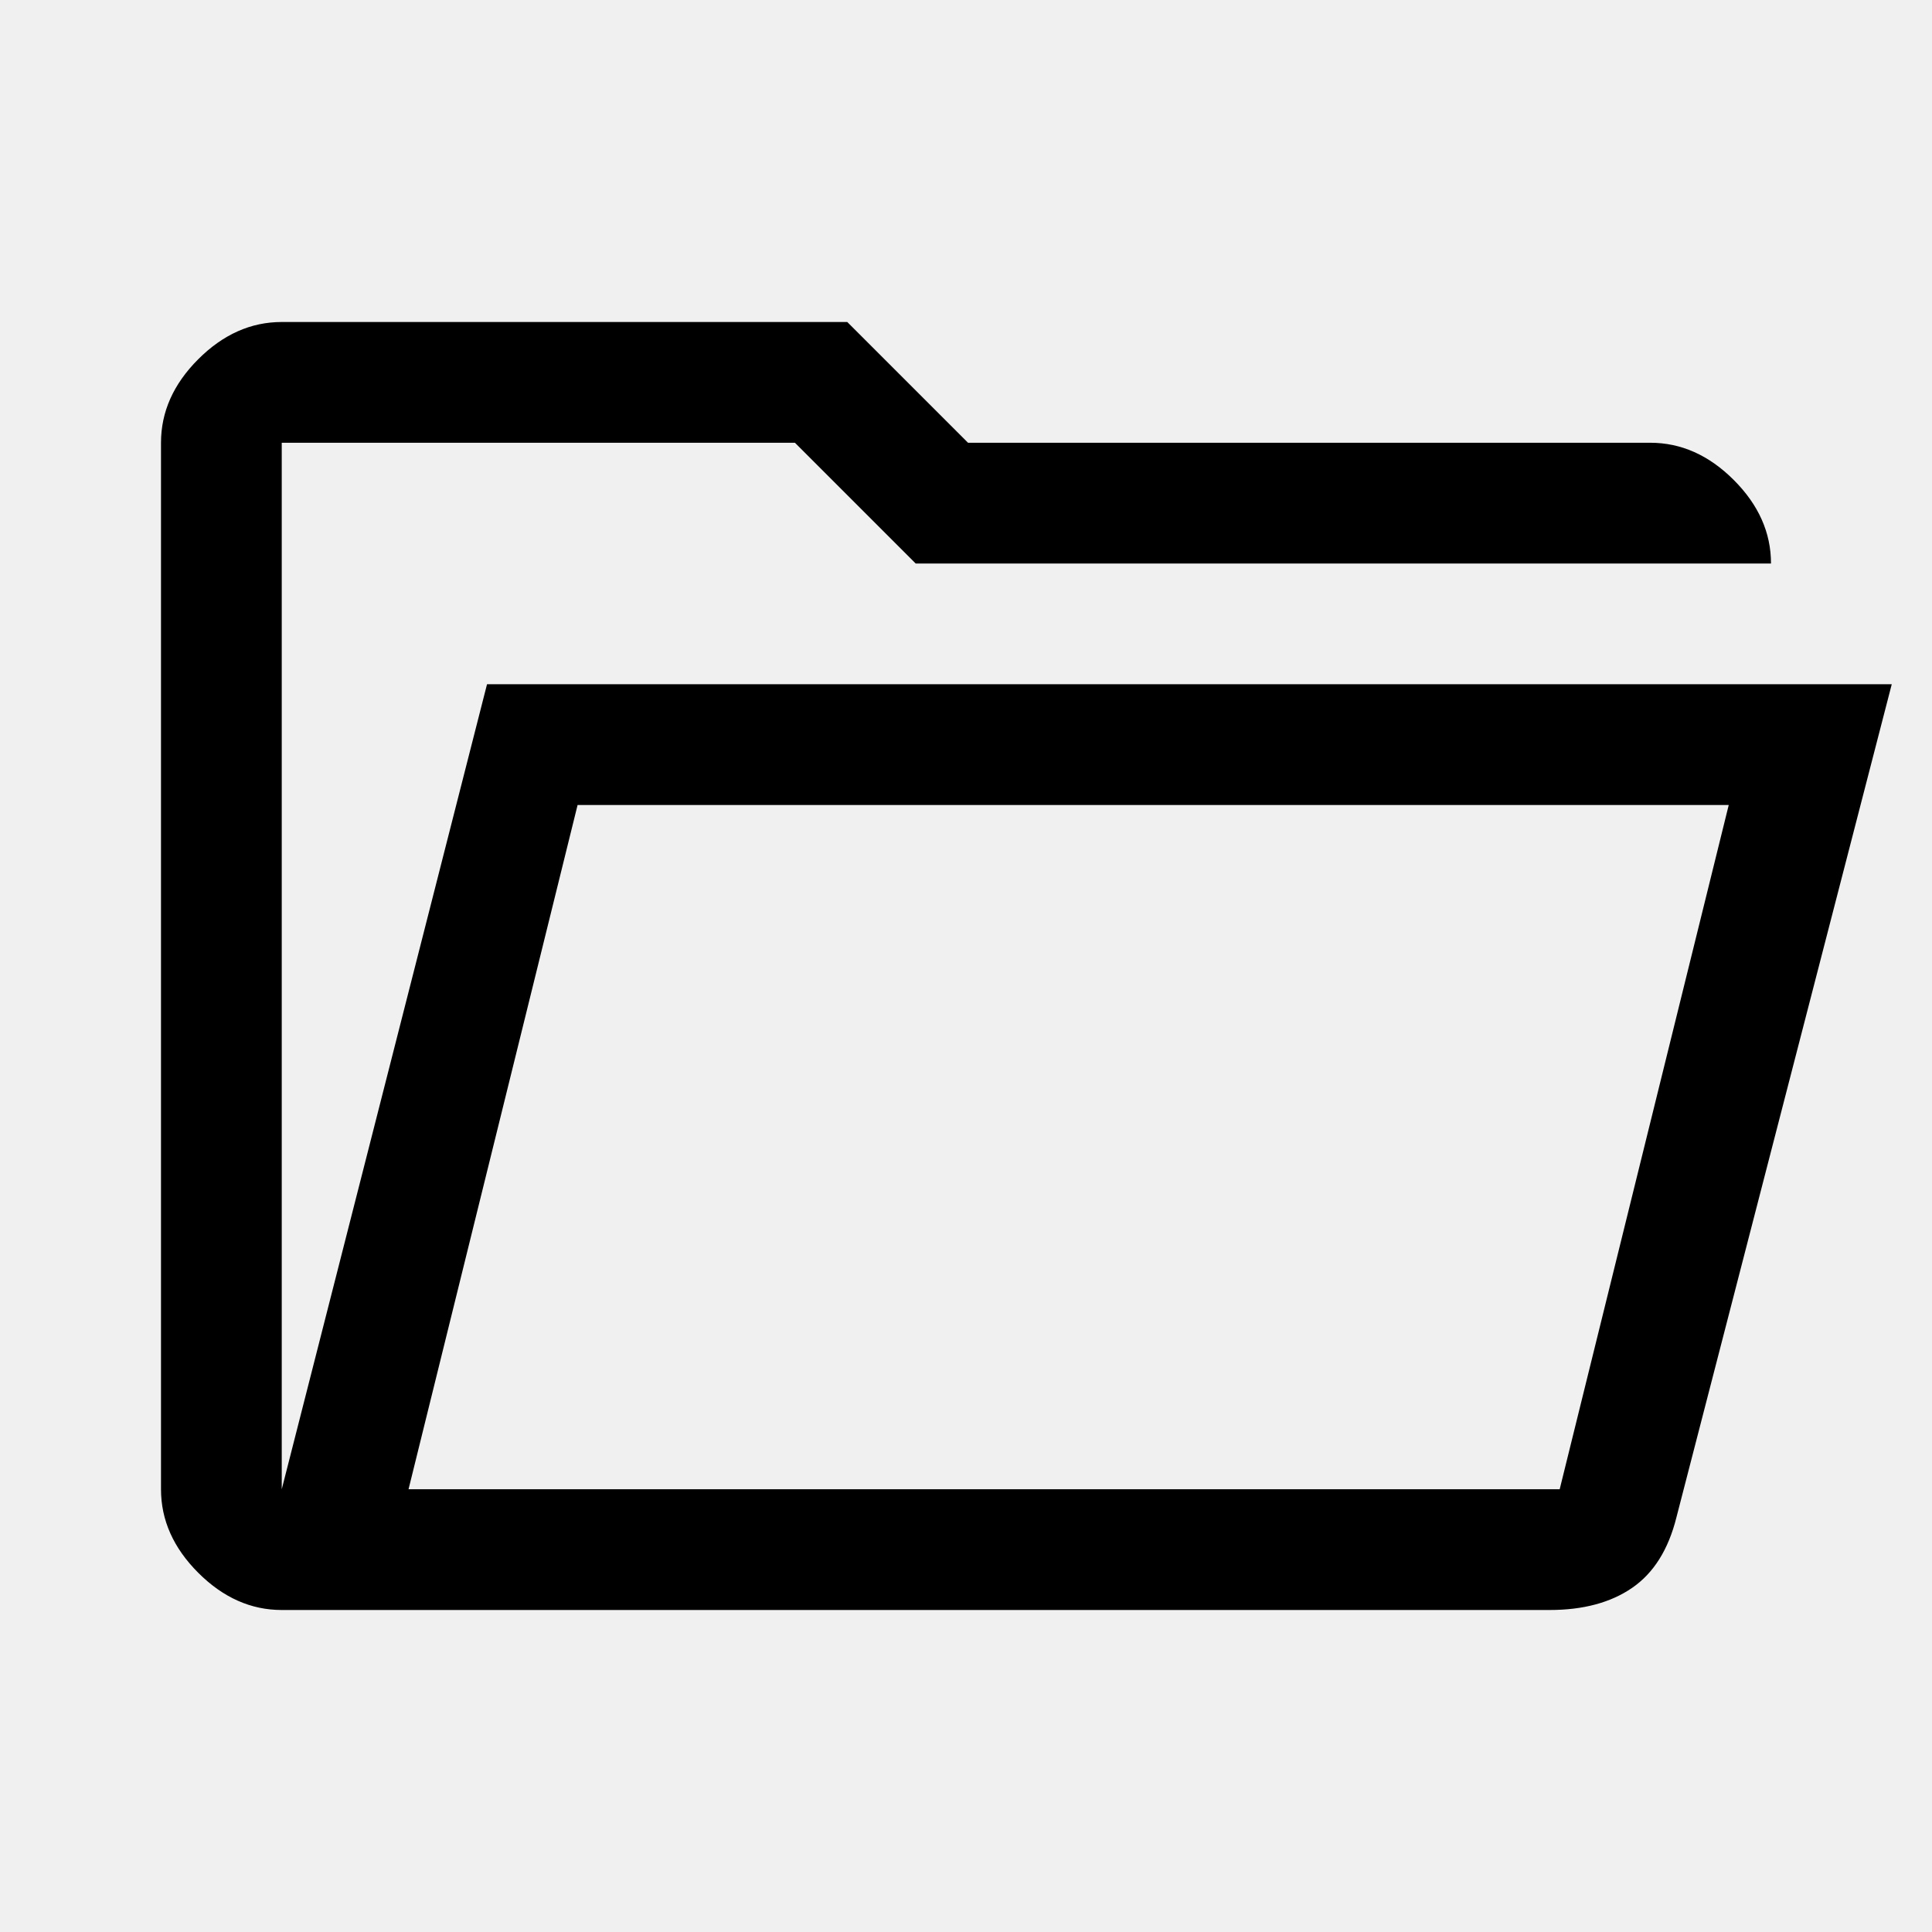
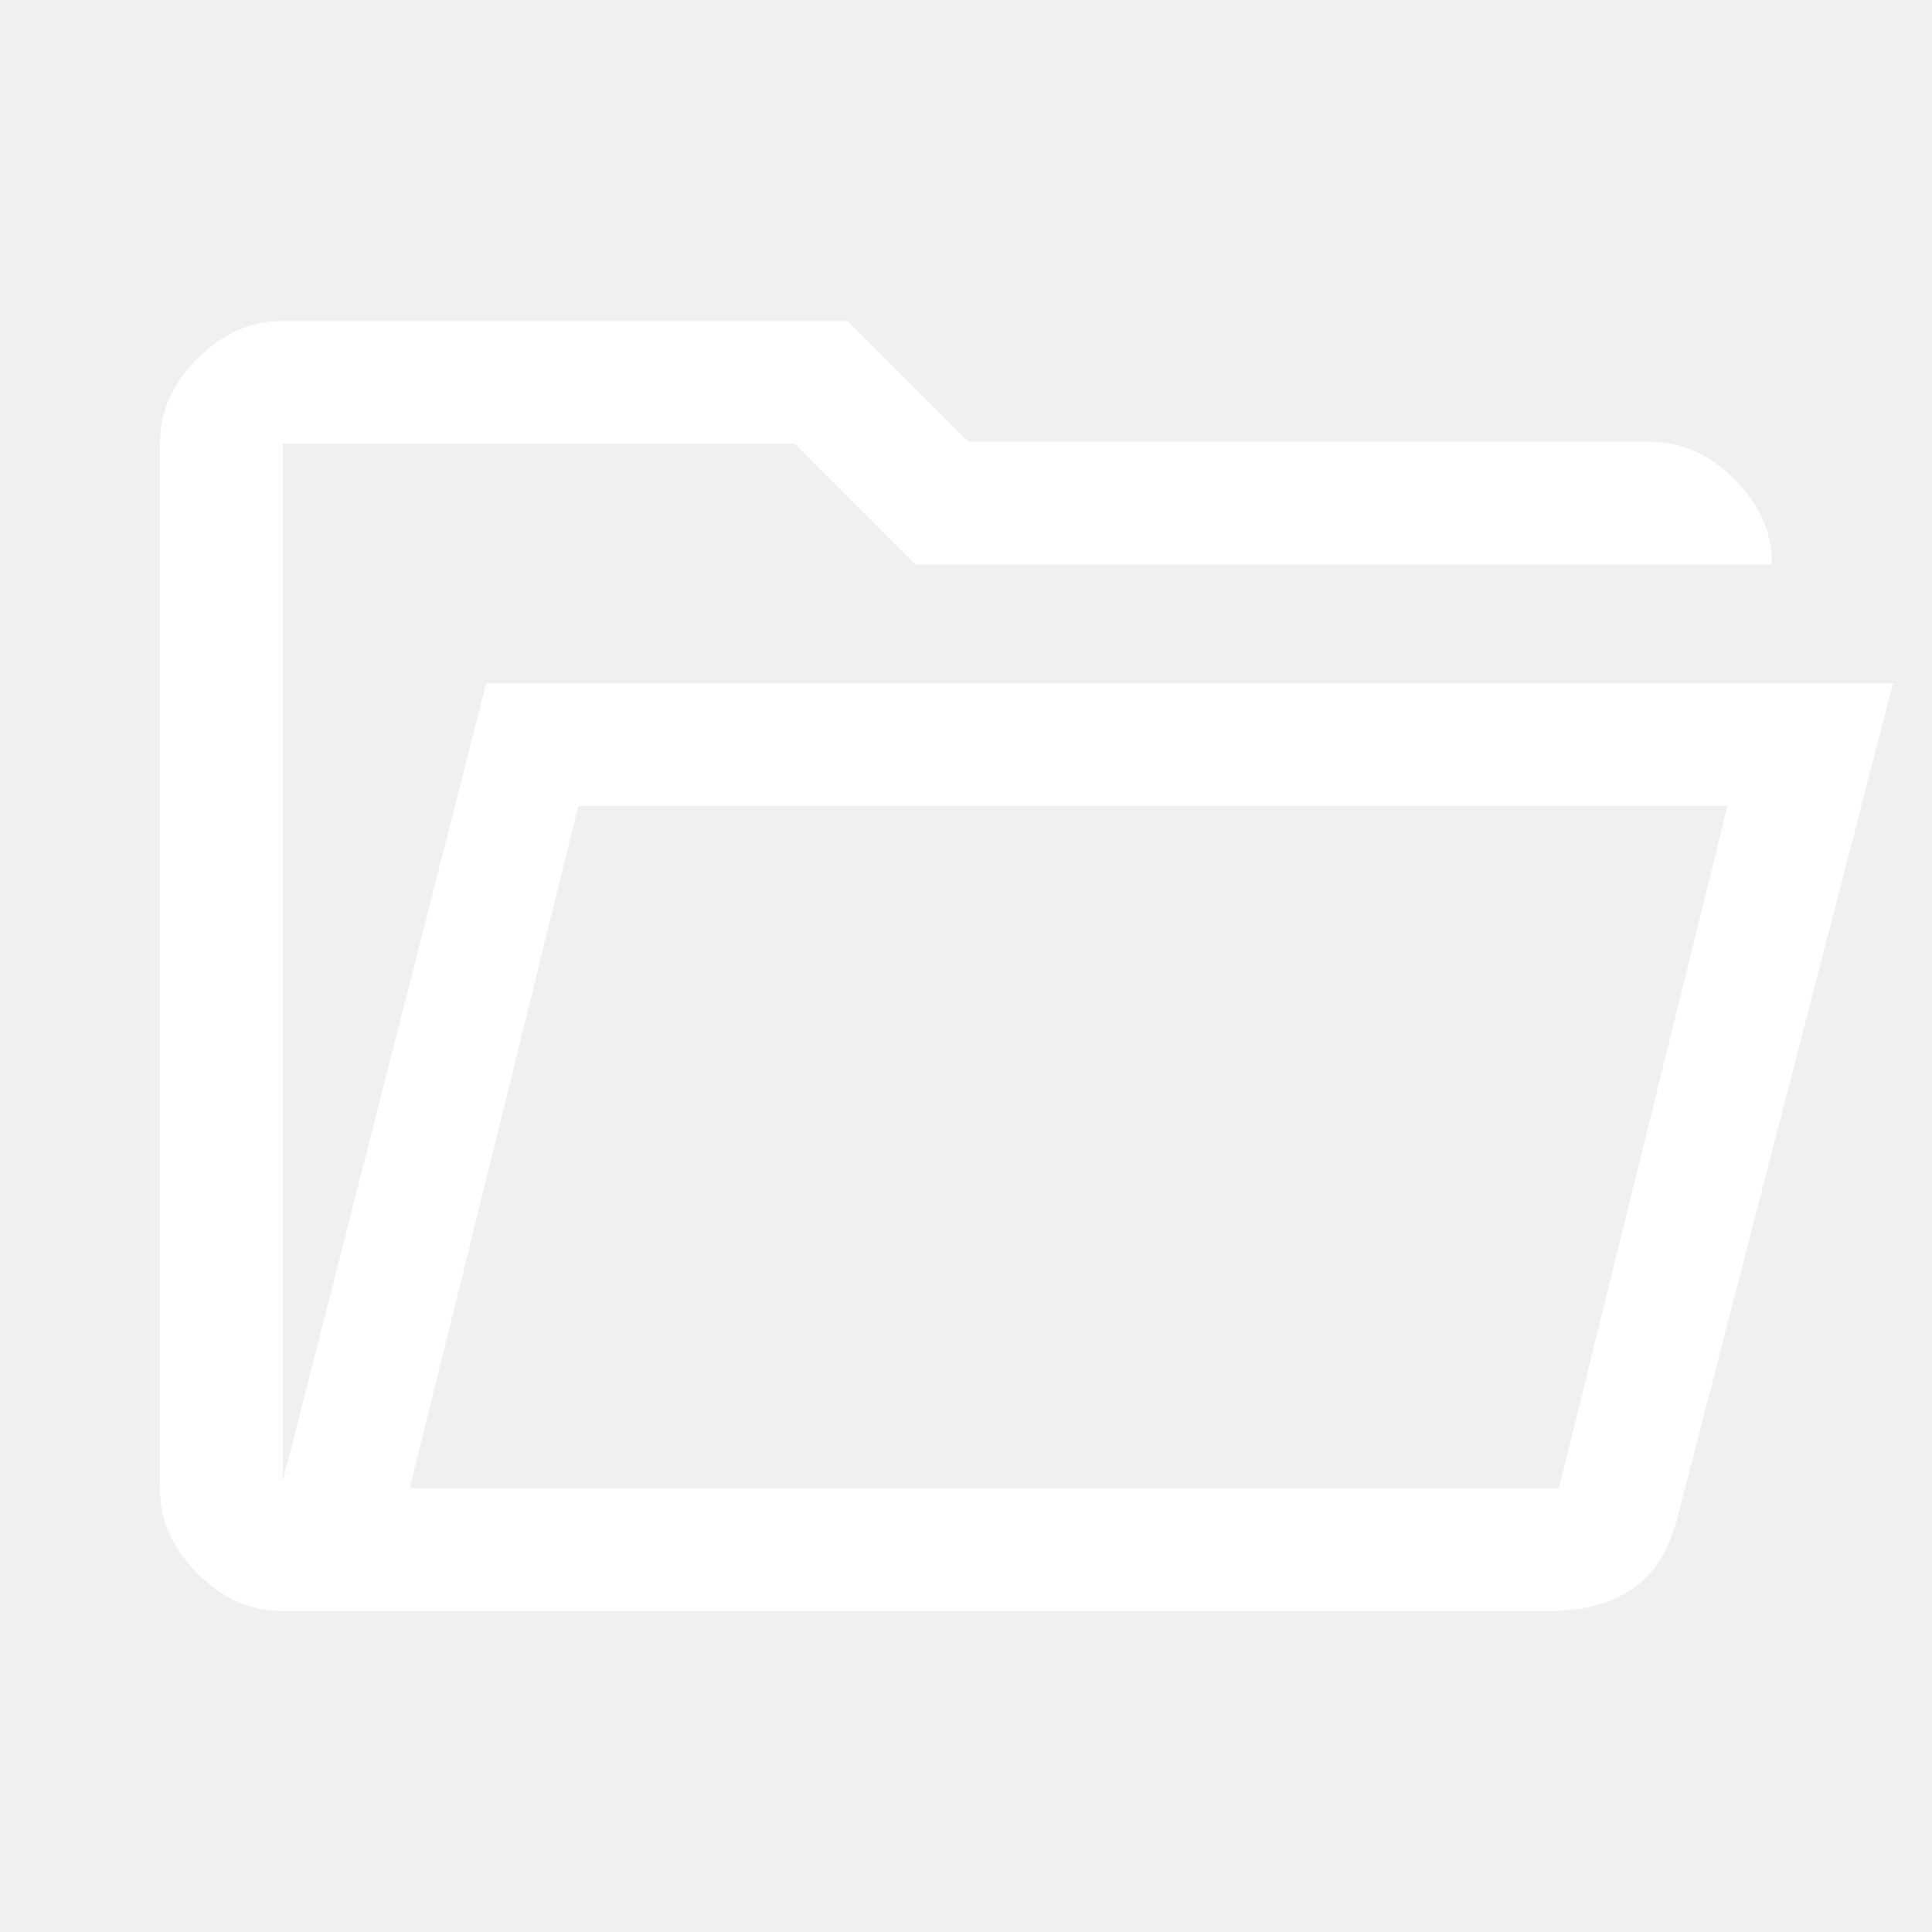
<svg xmlns="http://www.w3.org/2000/svg" height="48" viewBox="0 -960 960 960" width="48">
-   <path d="M140-160q-23 0-41.5-18.5T80-220v-520q0-23 18.5-41.5T140-800h281l60 60h339q23 0 41.5 18.5T880-680H455l-60-60H140v520l102-400h698L833-206q-6 24-22 35t-41 11H140Zm63-60h572l84-340H287l-84 340Zm0 0 84-340-84 340Zm-63-460v-60 60Z" />
+   <path stroke="#ffffff" style="fill:#ffffff" d="M140-160q-23 0-41.5-18.5T80-220v-520q0-23 18.5-41.5T140-800h281l60 60h339q23 0 41.5 18.5T880-680H455l-60-60H140v520l102-400h698L833-206q-6 24-22 35t-41 11H140Zm63-60h572l84-340H287l-84 340Zm0 0 84-340-84 340Zm-63-460v-60 60Z" />
</svg>
